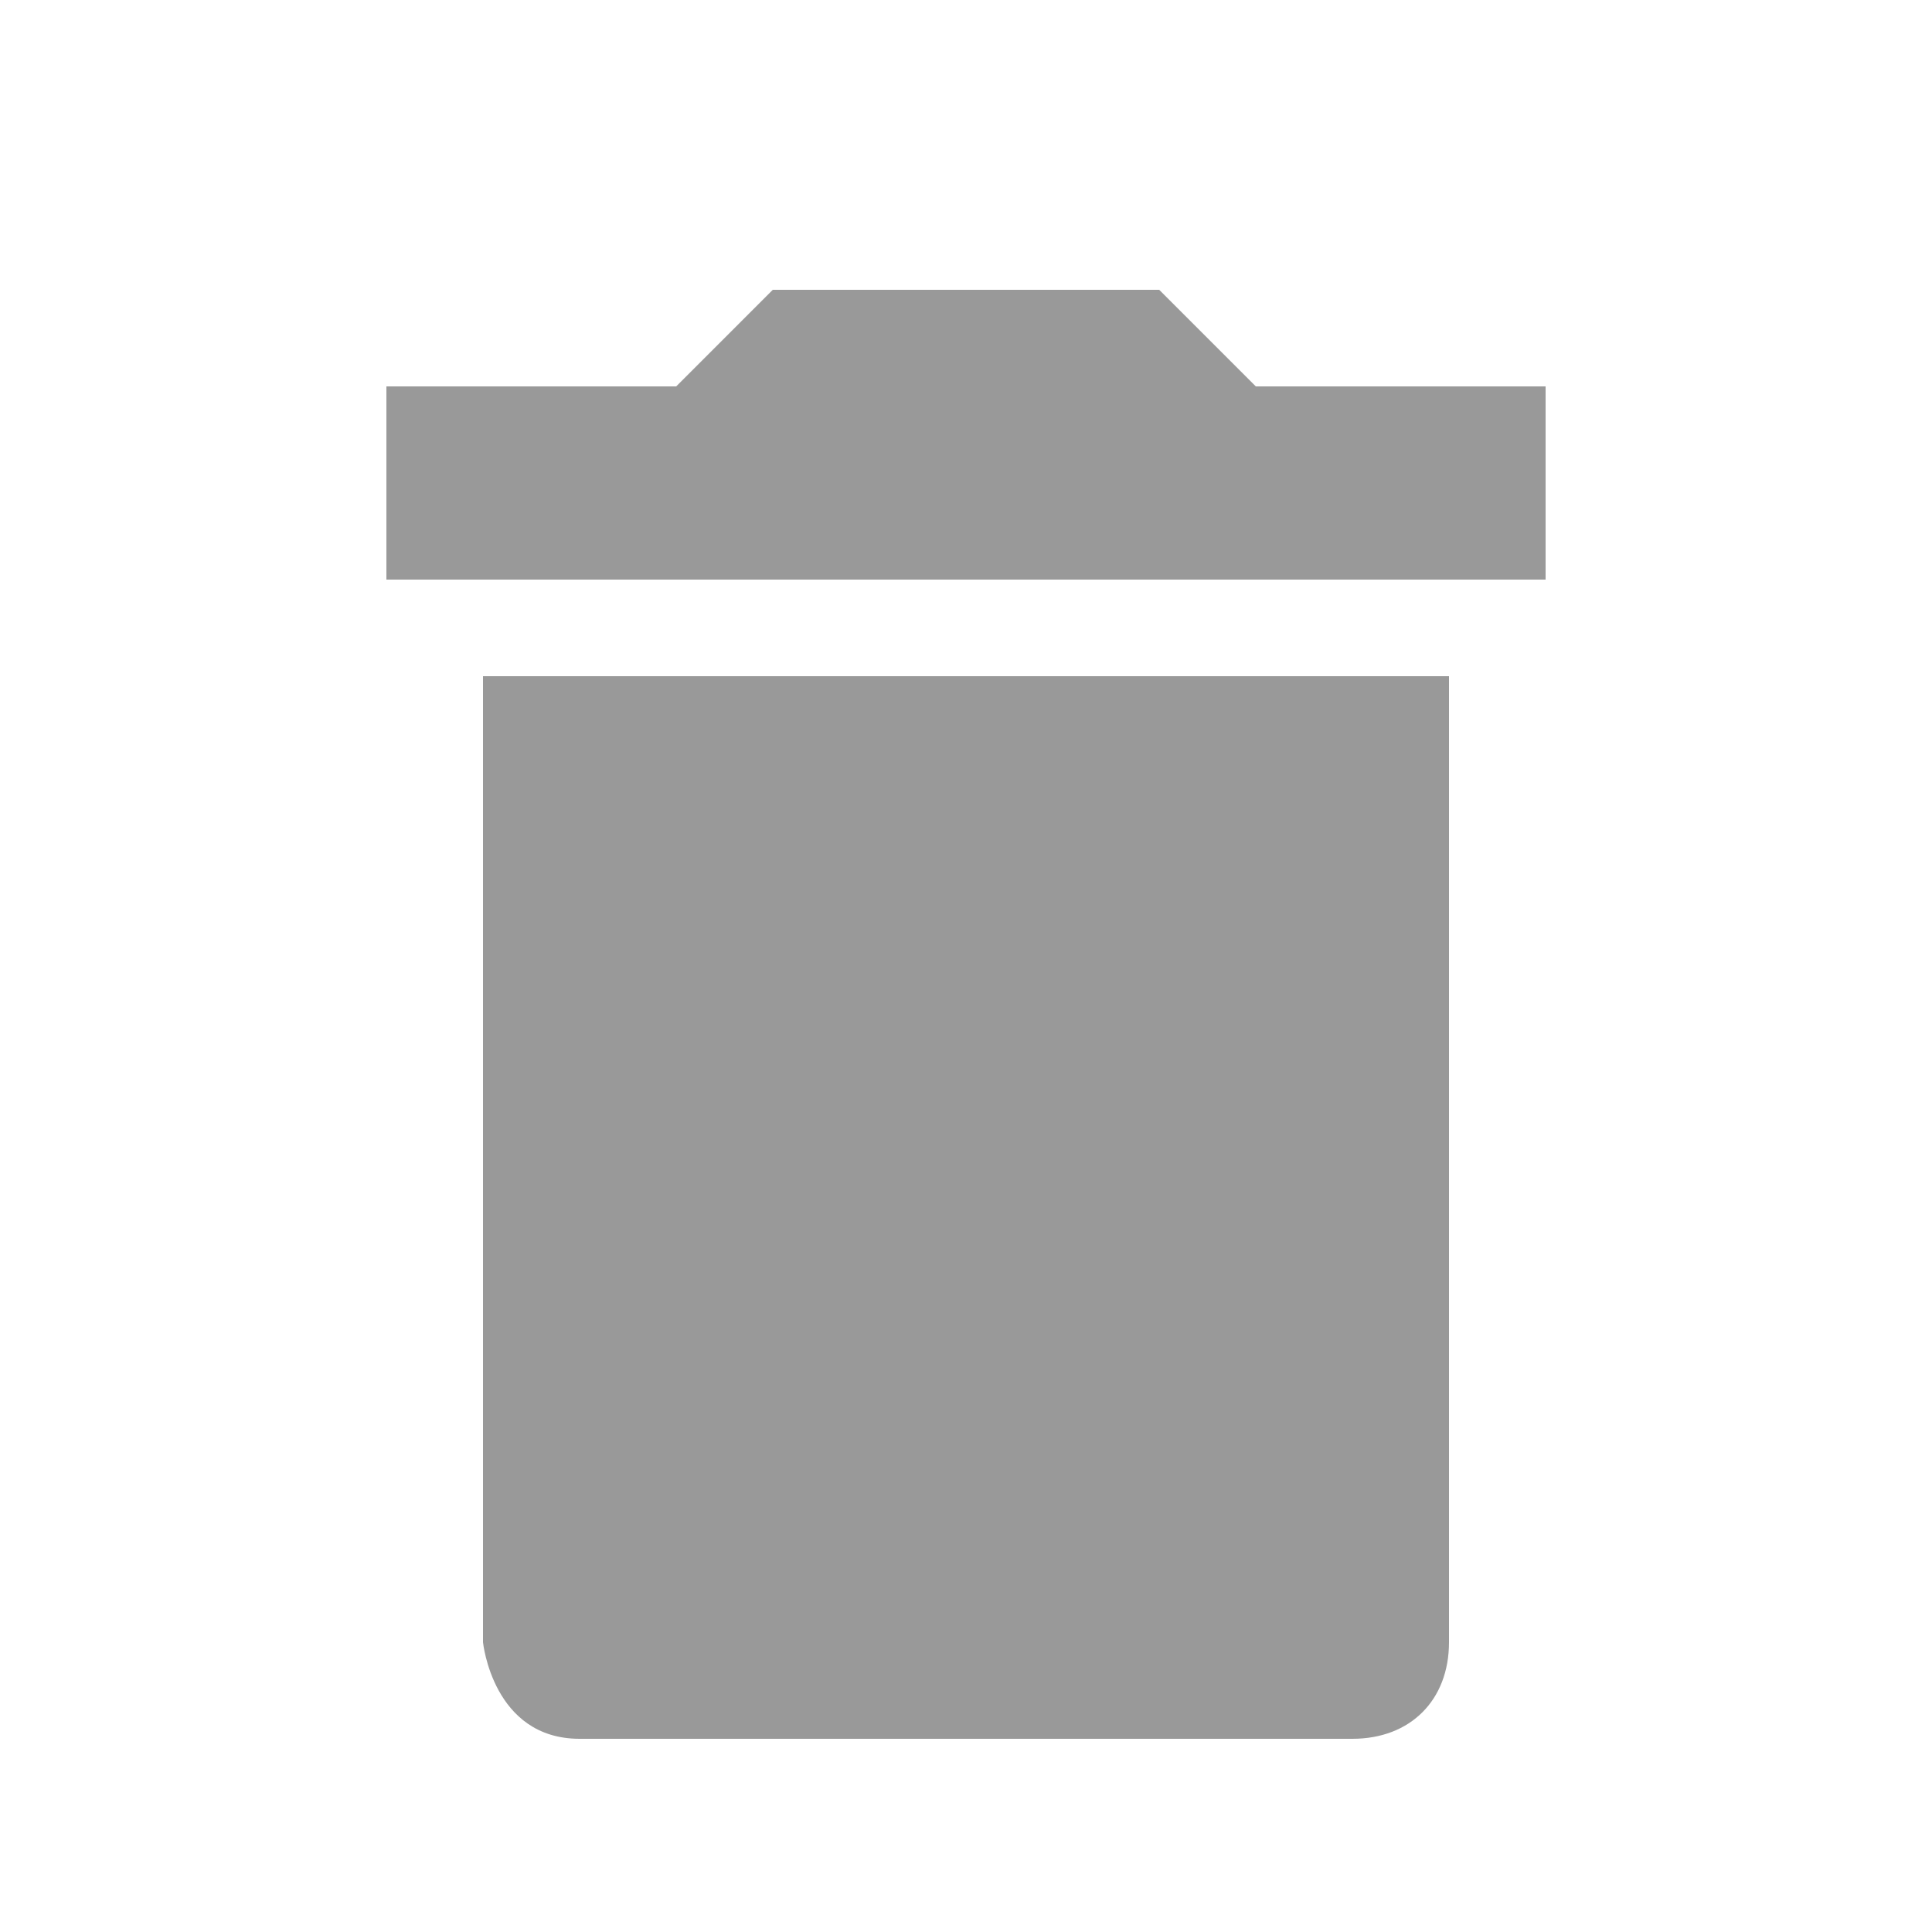
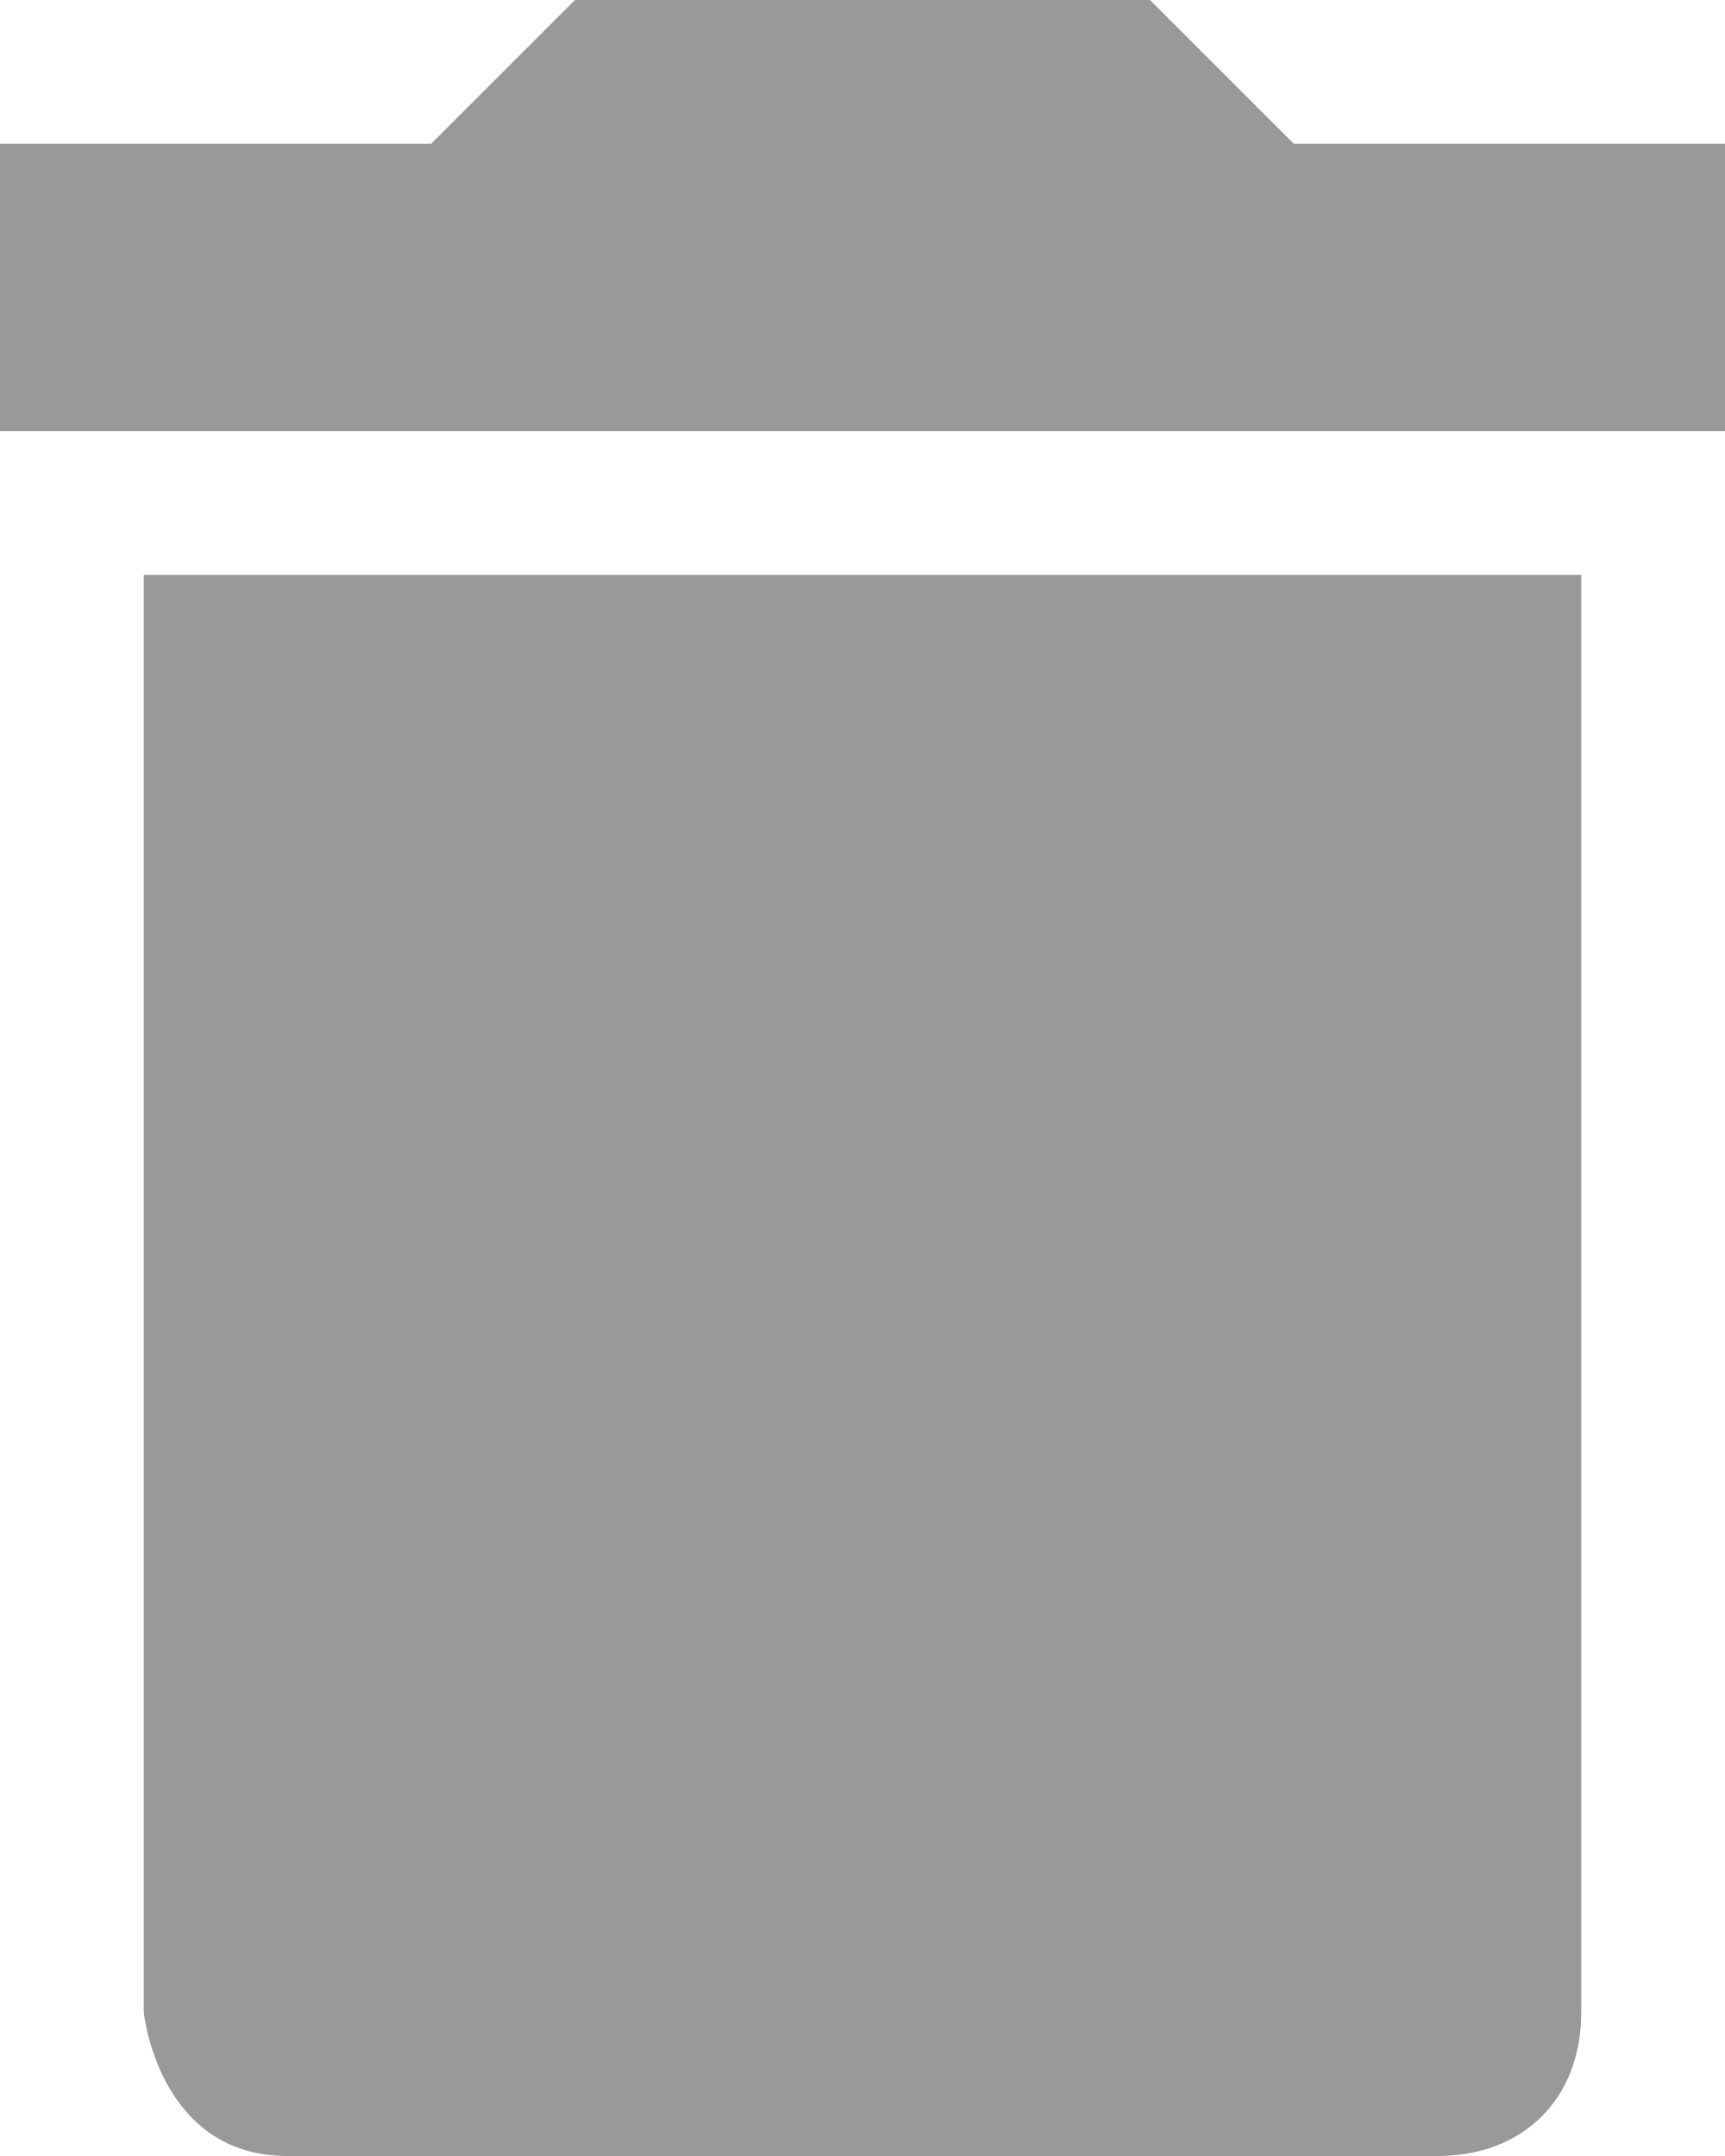
- <svg xmlns="http://www.w3.org/2000/svg" version="1.1" id="Слой_1" x="0px" y="0px" viewBox="0 0 20 20" style="enable-background:new 0 0 20 20;" xml:space="preserve">
+ <svg xmlns="http://www.w3.org/2000/svg" version="1.1" id="Слой_1" x="0px" y="0px" viewBox="0 0 12 15" style="enable-background:new 0 0 12 15;" xml:space="preserve">
  <style type="text/css">
	.st0{fill:#999999;}
</style>
-   <path class="st0" d="M5,17c0,0,0.1,1,1,1h8c0.6,0,1-0.4,1-1V7H5V17z" />
-   <polygon class="st0" points="16,4 13,4 12,3 8,3 7,4 4,4 4,6 16,6 " />
+   <path class="st0" d="M1,14c0,0,0.1,1,1,1h8c0.6,0,1-0.4,1-1V4H1V14z" />
+   <polygon class="st0" points="12,1 9,1 8,0 4,0 3,1 0,1 0,3 12,3 " />
</svg>
